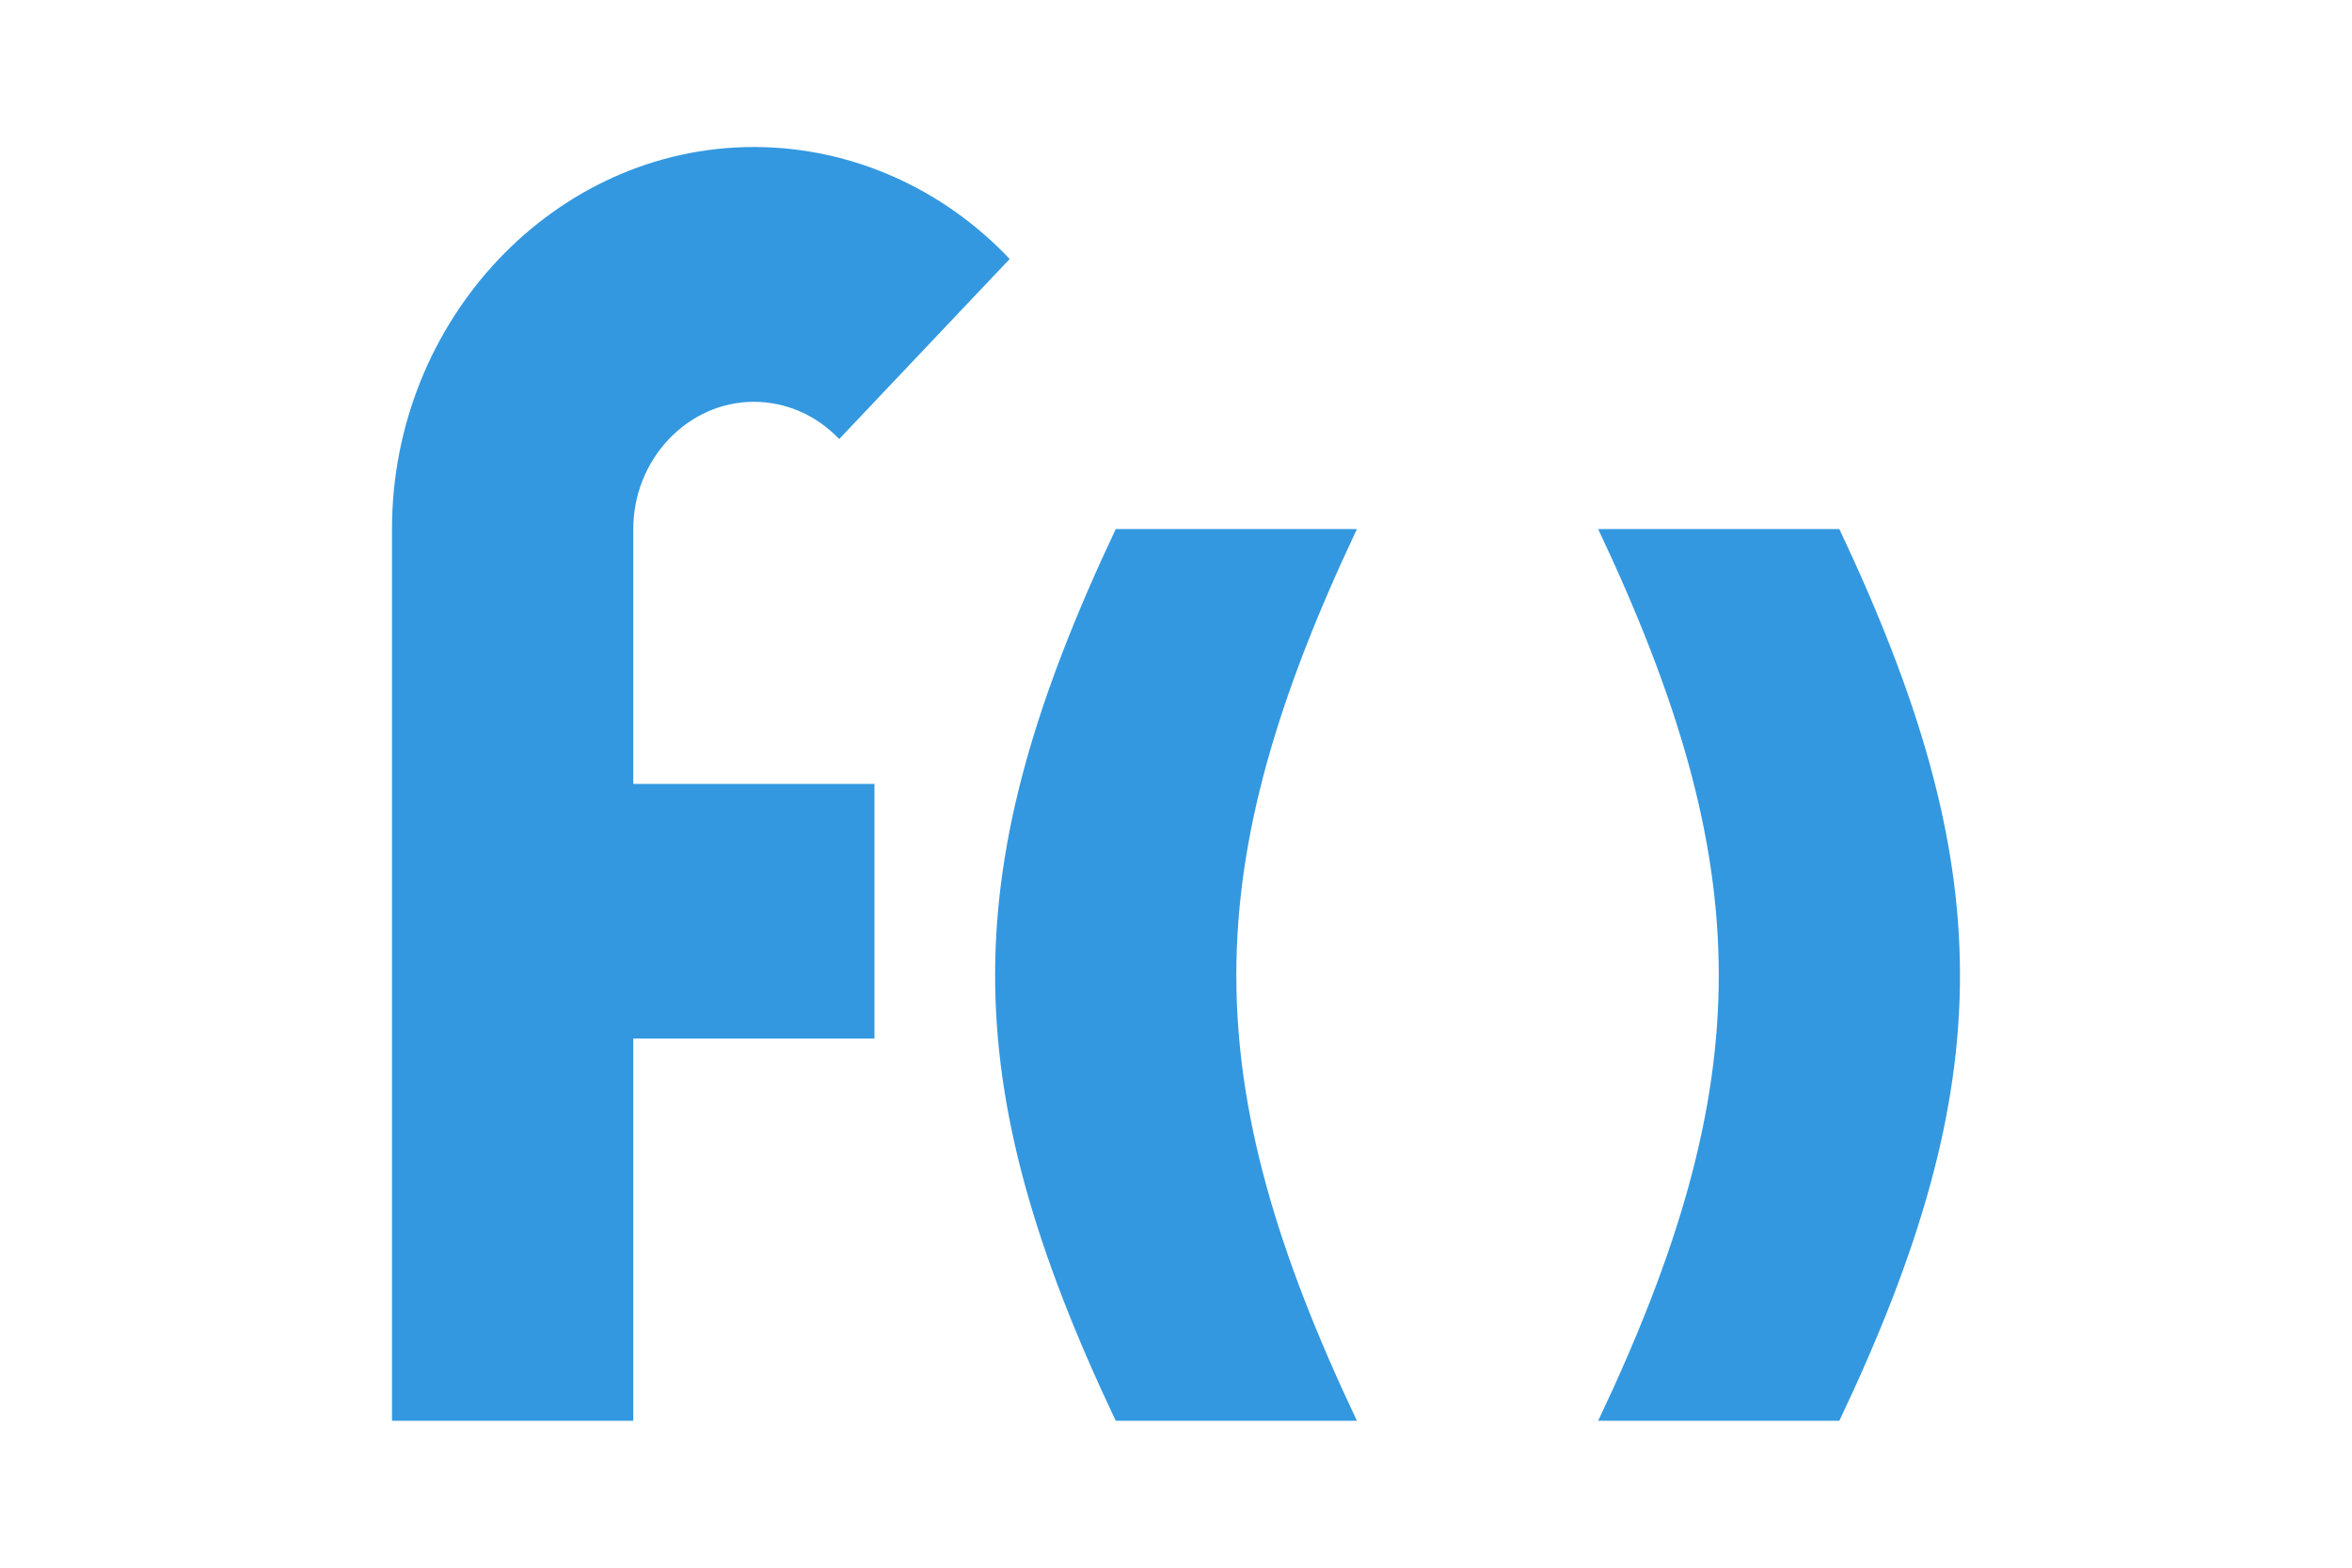
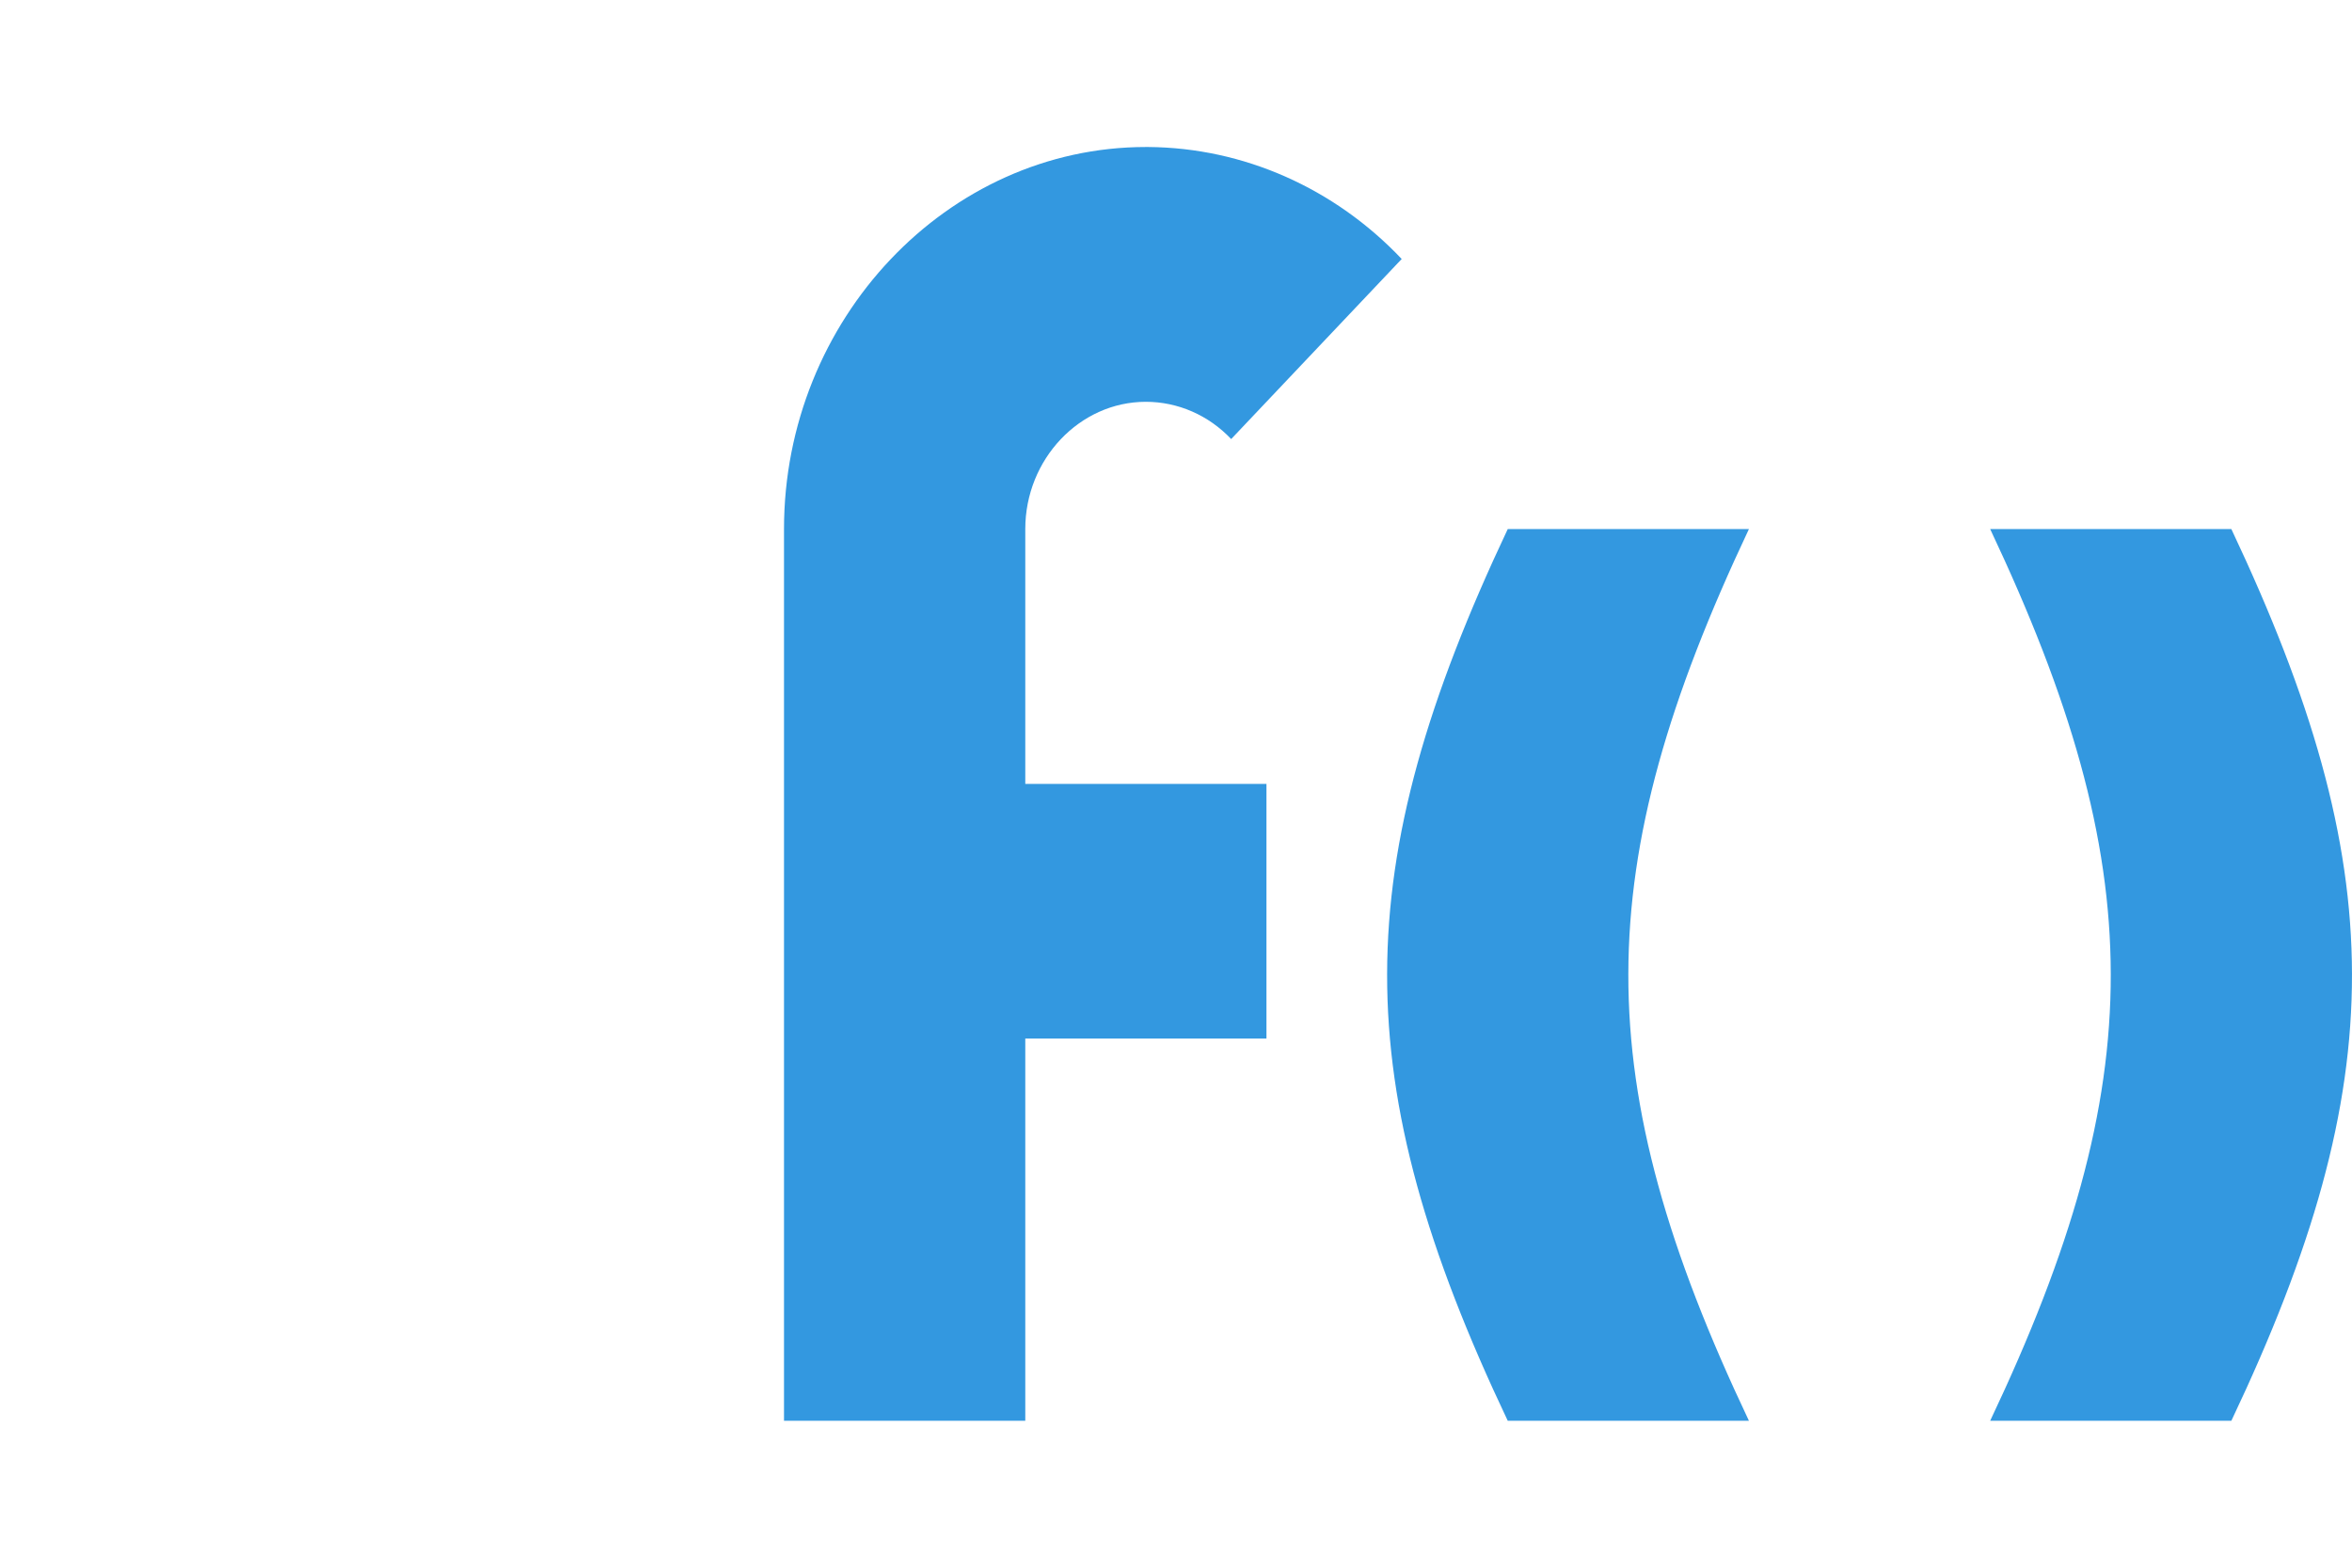
<svg xmlns="http://www.w3.org/2000/svg" width="100%" height="100%" viewBox="0 0 24 16" version="1.1" xml:space="preserve" style="fill-rule:evenodd;clip-rule:evenodd;stroke-linejoin:round;stroke-miterlimit:2;">
-   <g transform="matrix(1,0,0,1,12,8)">
+   <g transform="matrix(1,0,0,1,16,8)">
    <g transform="matrix(1,0,0,1,-8,-8)">
      <g transform="matrix(1,0,0,1.05623,-1.49994,-0.409296)">
        <path d="M5.218,1.808C5.21,1.808 5.201,1.808 5.192,1.808C3.167,1.808 1.5,3.474 1.5,5.5C1.5,5.5 1.5,14.116 1.5,14.116L3.962,14.116L3.962,10.423L6.423,10.423L6.423,7.962L3.962,7.962L3.962,5.5C3.962,4.825 4.517,4.27 5.192,4.27C5.519,4.27 5.832,4.399 6.063,4.63L7.803,2.89C7.117,2.204 6.188,1.815 5.218,1.808ZM8.885,5.5C7.253,8.773 7.235,10.823 8.885,14.116L11.346,14.116C9.697,10.823 9.714,8.773 11.346,5.5L8.885,5.5ZM13.808,5.5C15.44,8.773 15.457,10.823 13.808,14.116L16.269,14.116C17.919,10.823 17.901,8.773 16.269,5.5L13.808,5.5Z" style="fill:rgb(51,152,224);fill-rule:nonzero;" />
      </g>
    </g>
  </g>
</svg>
